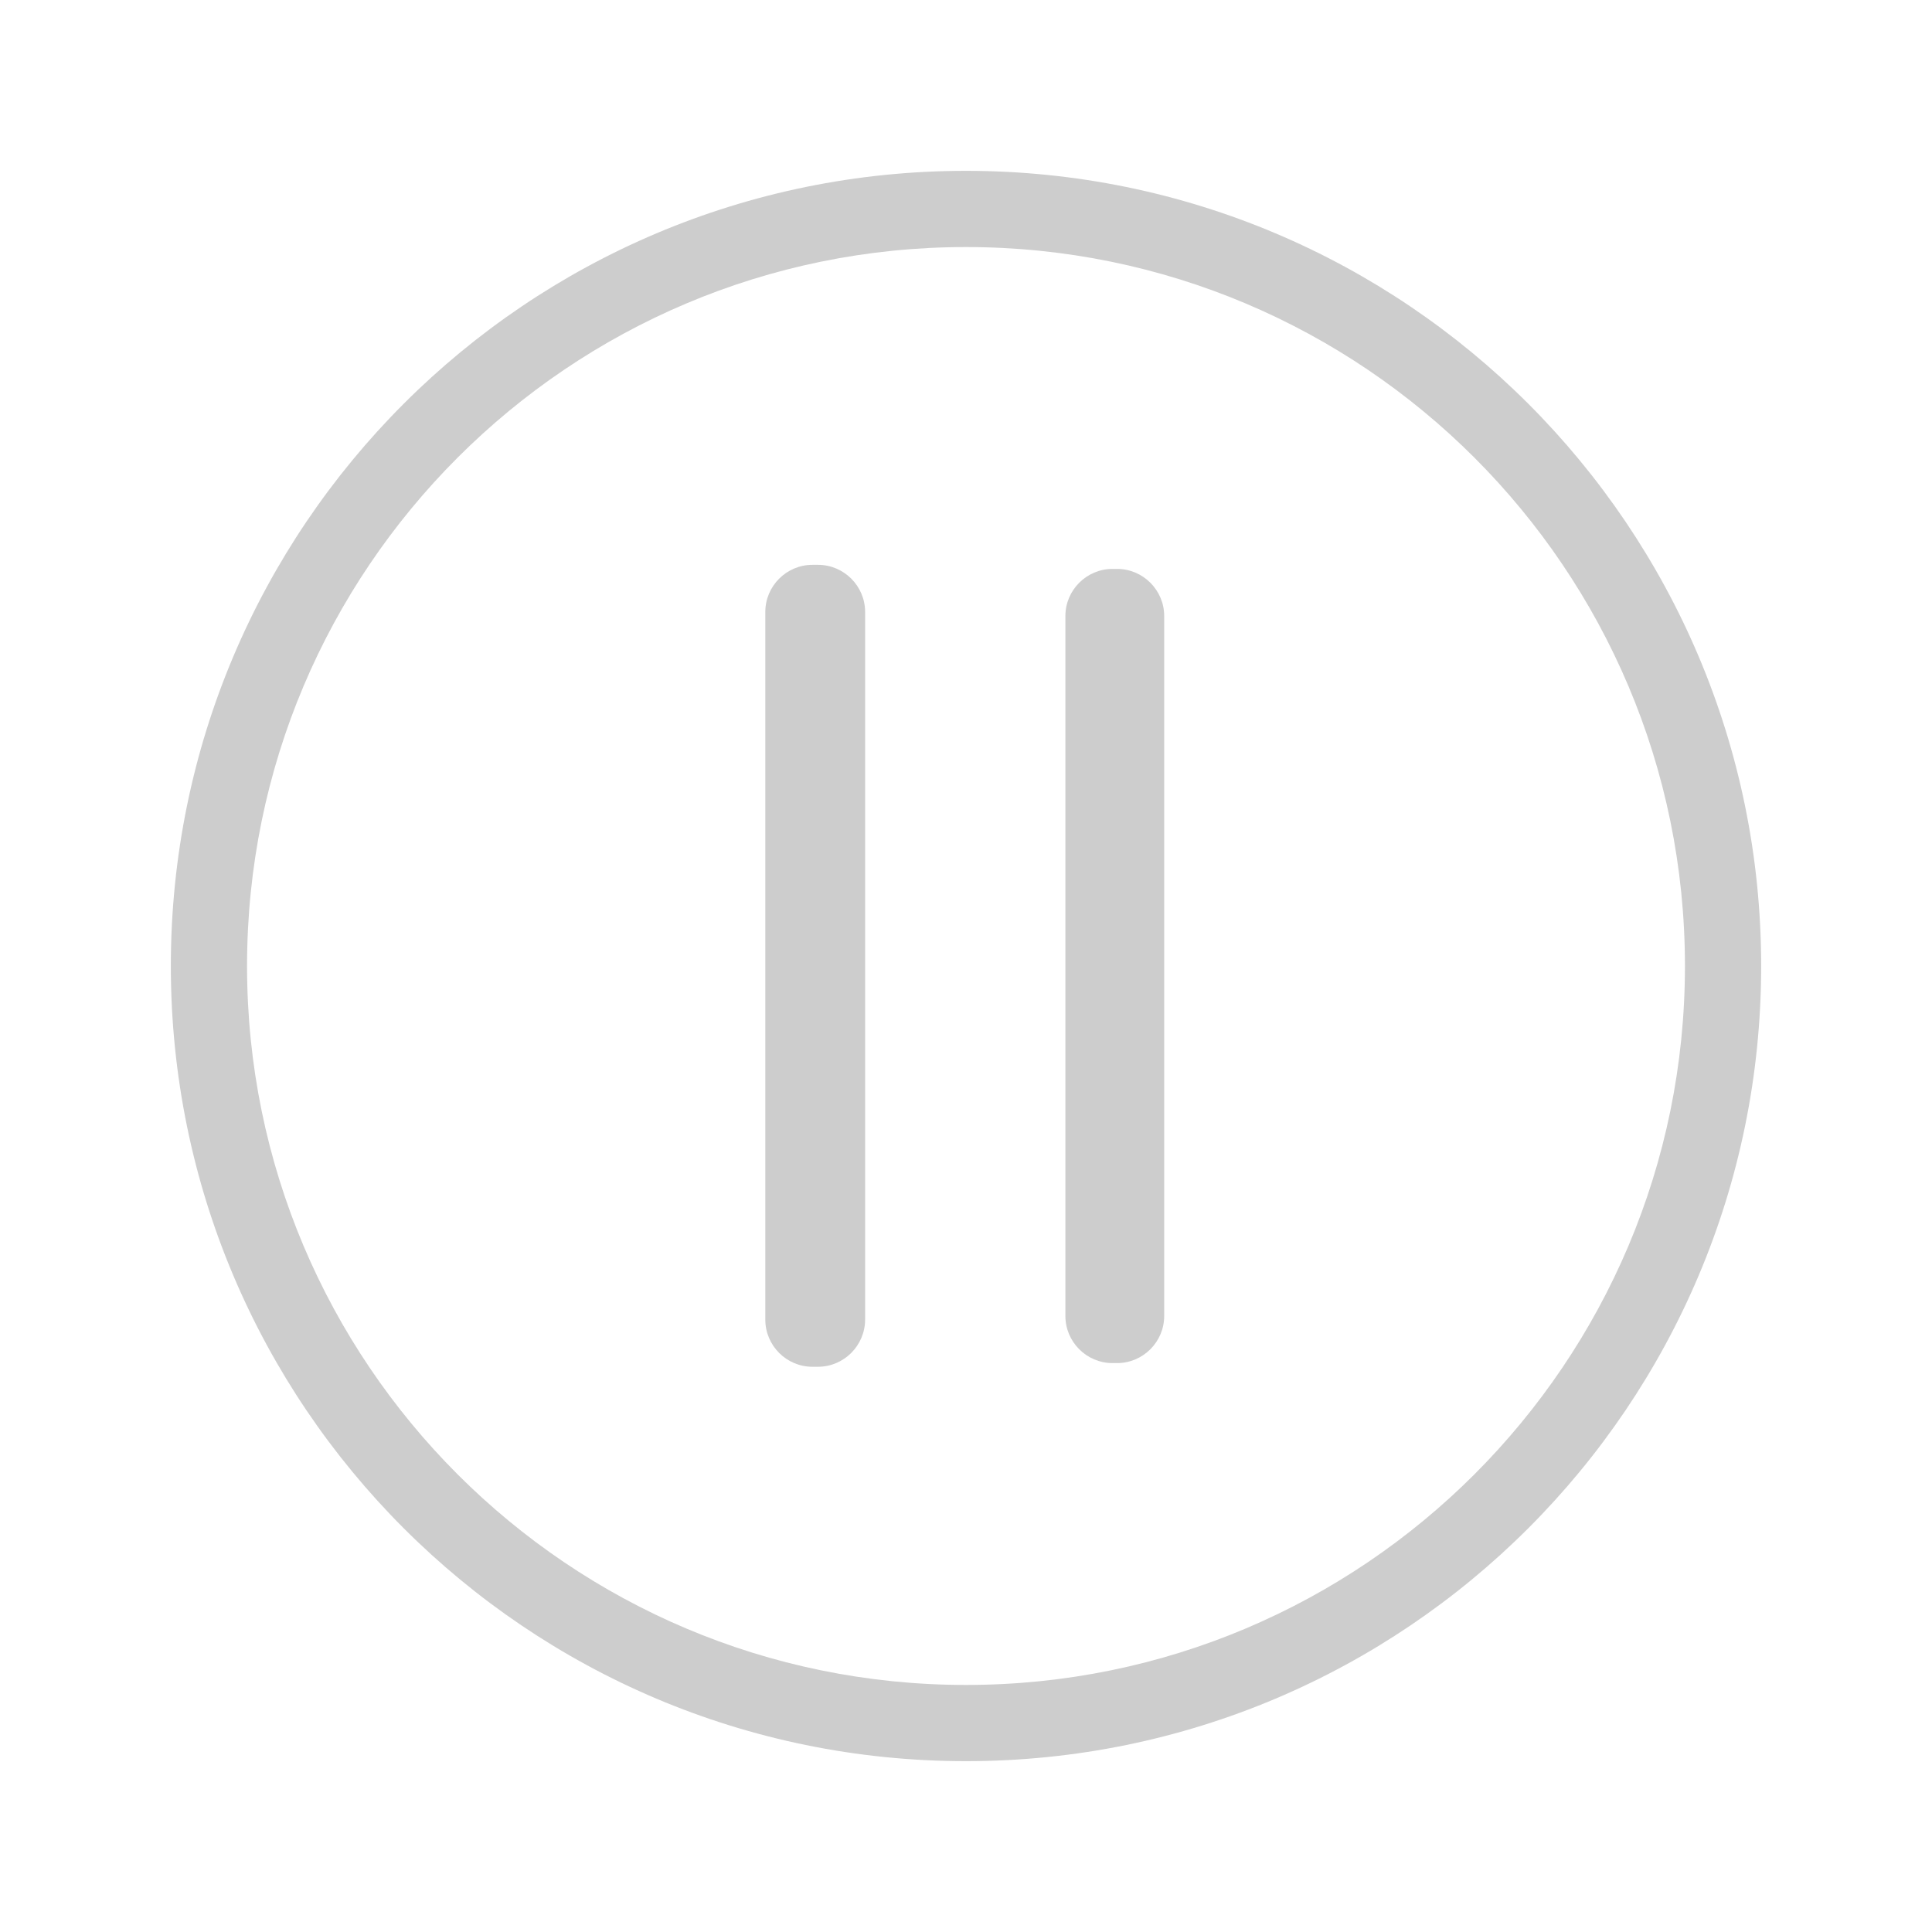
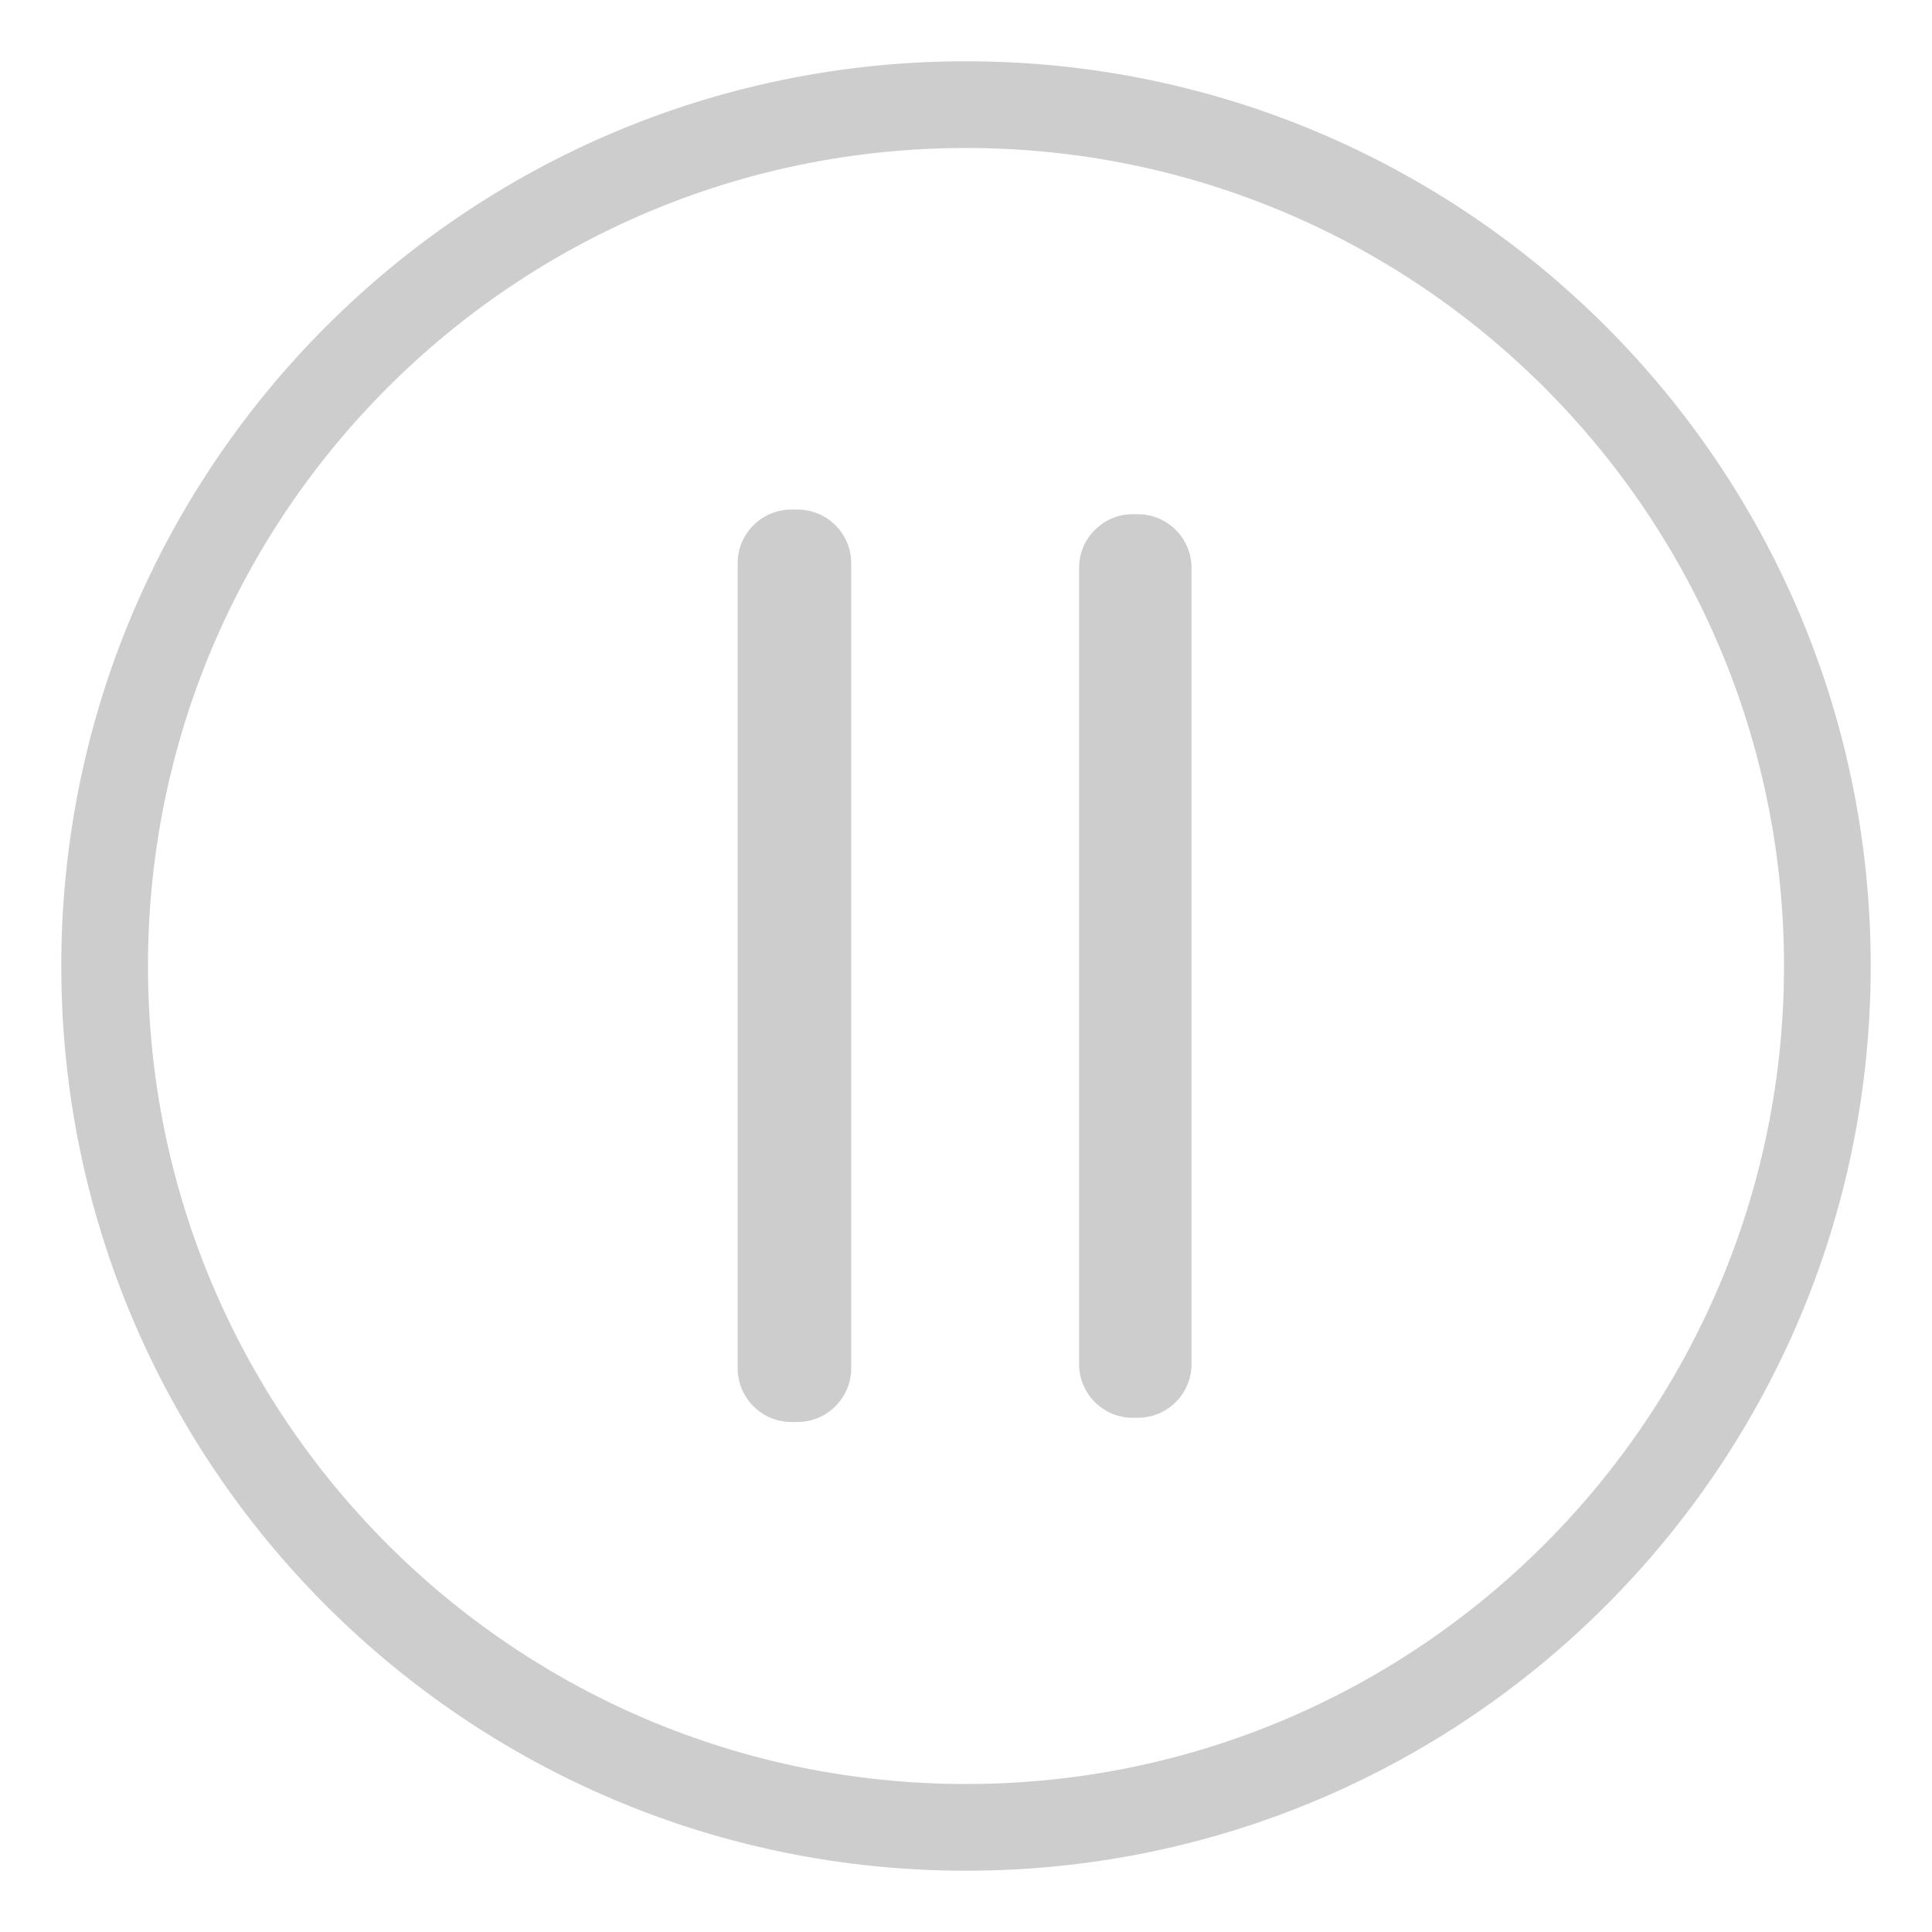
- <svg xmlns="http://www.w3.org/2000/svg" t="1500973532303" class="icon" style="" viewBox="0 0 1024 1024" version="1.1" p-id="1933" width="200" height="200">
+ <svg xmlns="http://www.w3.org/2000/svg" t="1501126304072" class="icon" style="" viewBox="0 0 1024 1024" version="1.1" p-id="1088" width="200" height="200">
  <defs>
    <style type="text/css" />
  </defs>
-   <path d="M512 90.547C279.23 90.547 90.547 279.23 90.547 512S279.23 933.453 512 933.453 933.453 744.77 933.453 512 744.77 90.547 512 90.547zM512 893.059c-210.463 0-381.059-170.596-381.059-381.059S301.537 130.941 512 130.941 893.059 301.537 893.059 512 722.463 893.059 512 893.059z" p-id="1934" fill="#cdcdcd" />
-   <path d="M433.531 724.414L430.578 724.414c-13.711 0-24.943-11.232-24.943-24.943L405.635 324.318c0-13.711 11.232-24.943 24.943-24.943l3.006 0c13.711 0 24.943 11.232 24.943 24.943l0 375.152C458.475 713.182 447.295 724.414 433.531 724.414z" p-id="1935" fill="#cdcdcd" />
-   <path d="M592.104 722.463L589.625 722.463c-13.711 0-24.943-11.232-24.943-24.943L564.682 326.48c0-13.711 11.232-24.943 24.943-24.943l2.479 0c13.711 0 24.943 11.232 24.943 24.943l0 371.039C617.047 711.23 605.814 722.463 592.104 722.463z" p-id="1936" fill="#cdcdcd" />
+   <path d="M512 32.48C247.16 32.48 32.48 247.16 32.48 512S247.16 991.52 512 991.52 991.52 776.84 991.52 512 776.84 32.48 512 32.48zM512 945.56c-239.46 0-433.56-194.1-433.56-433.56S272.54 78.44 512 78.44 945.56 272.54 945.56 512 751.46 945.56 512 945.56z" p-id="1089" fill="#cdcdcd" />
+   <path d="M422.72 753.68L419.36 753.68c-15.6 0-28.38-12.78-28.38-28.38L390.98 298.46c0-15.6 12.78-28.38 28.38-28.38l3.42 0c15.6 0 28.38 12.78 28.38 28.38l0 426.84C451.1 740.9 438.38 753.68 422.72 753.68z" p-id="1090" fill="#cdcdcd" />
+   <path d="M603.14 751.46L600.32 751.46c-15.6 0-28.38-12.78-28.38-28.38L571.94 300.92c0-15.6 12.78-28.38 28.38-28.38l2.82 0c15.6 0 28.38 12.78 28.38 28.38l0 422.16C631.52 738.68 618.74 751.46 603.14 751.46z" p-id="1091" fill="#cdcdcd" />
</svg>
